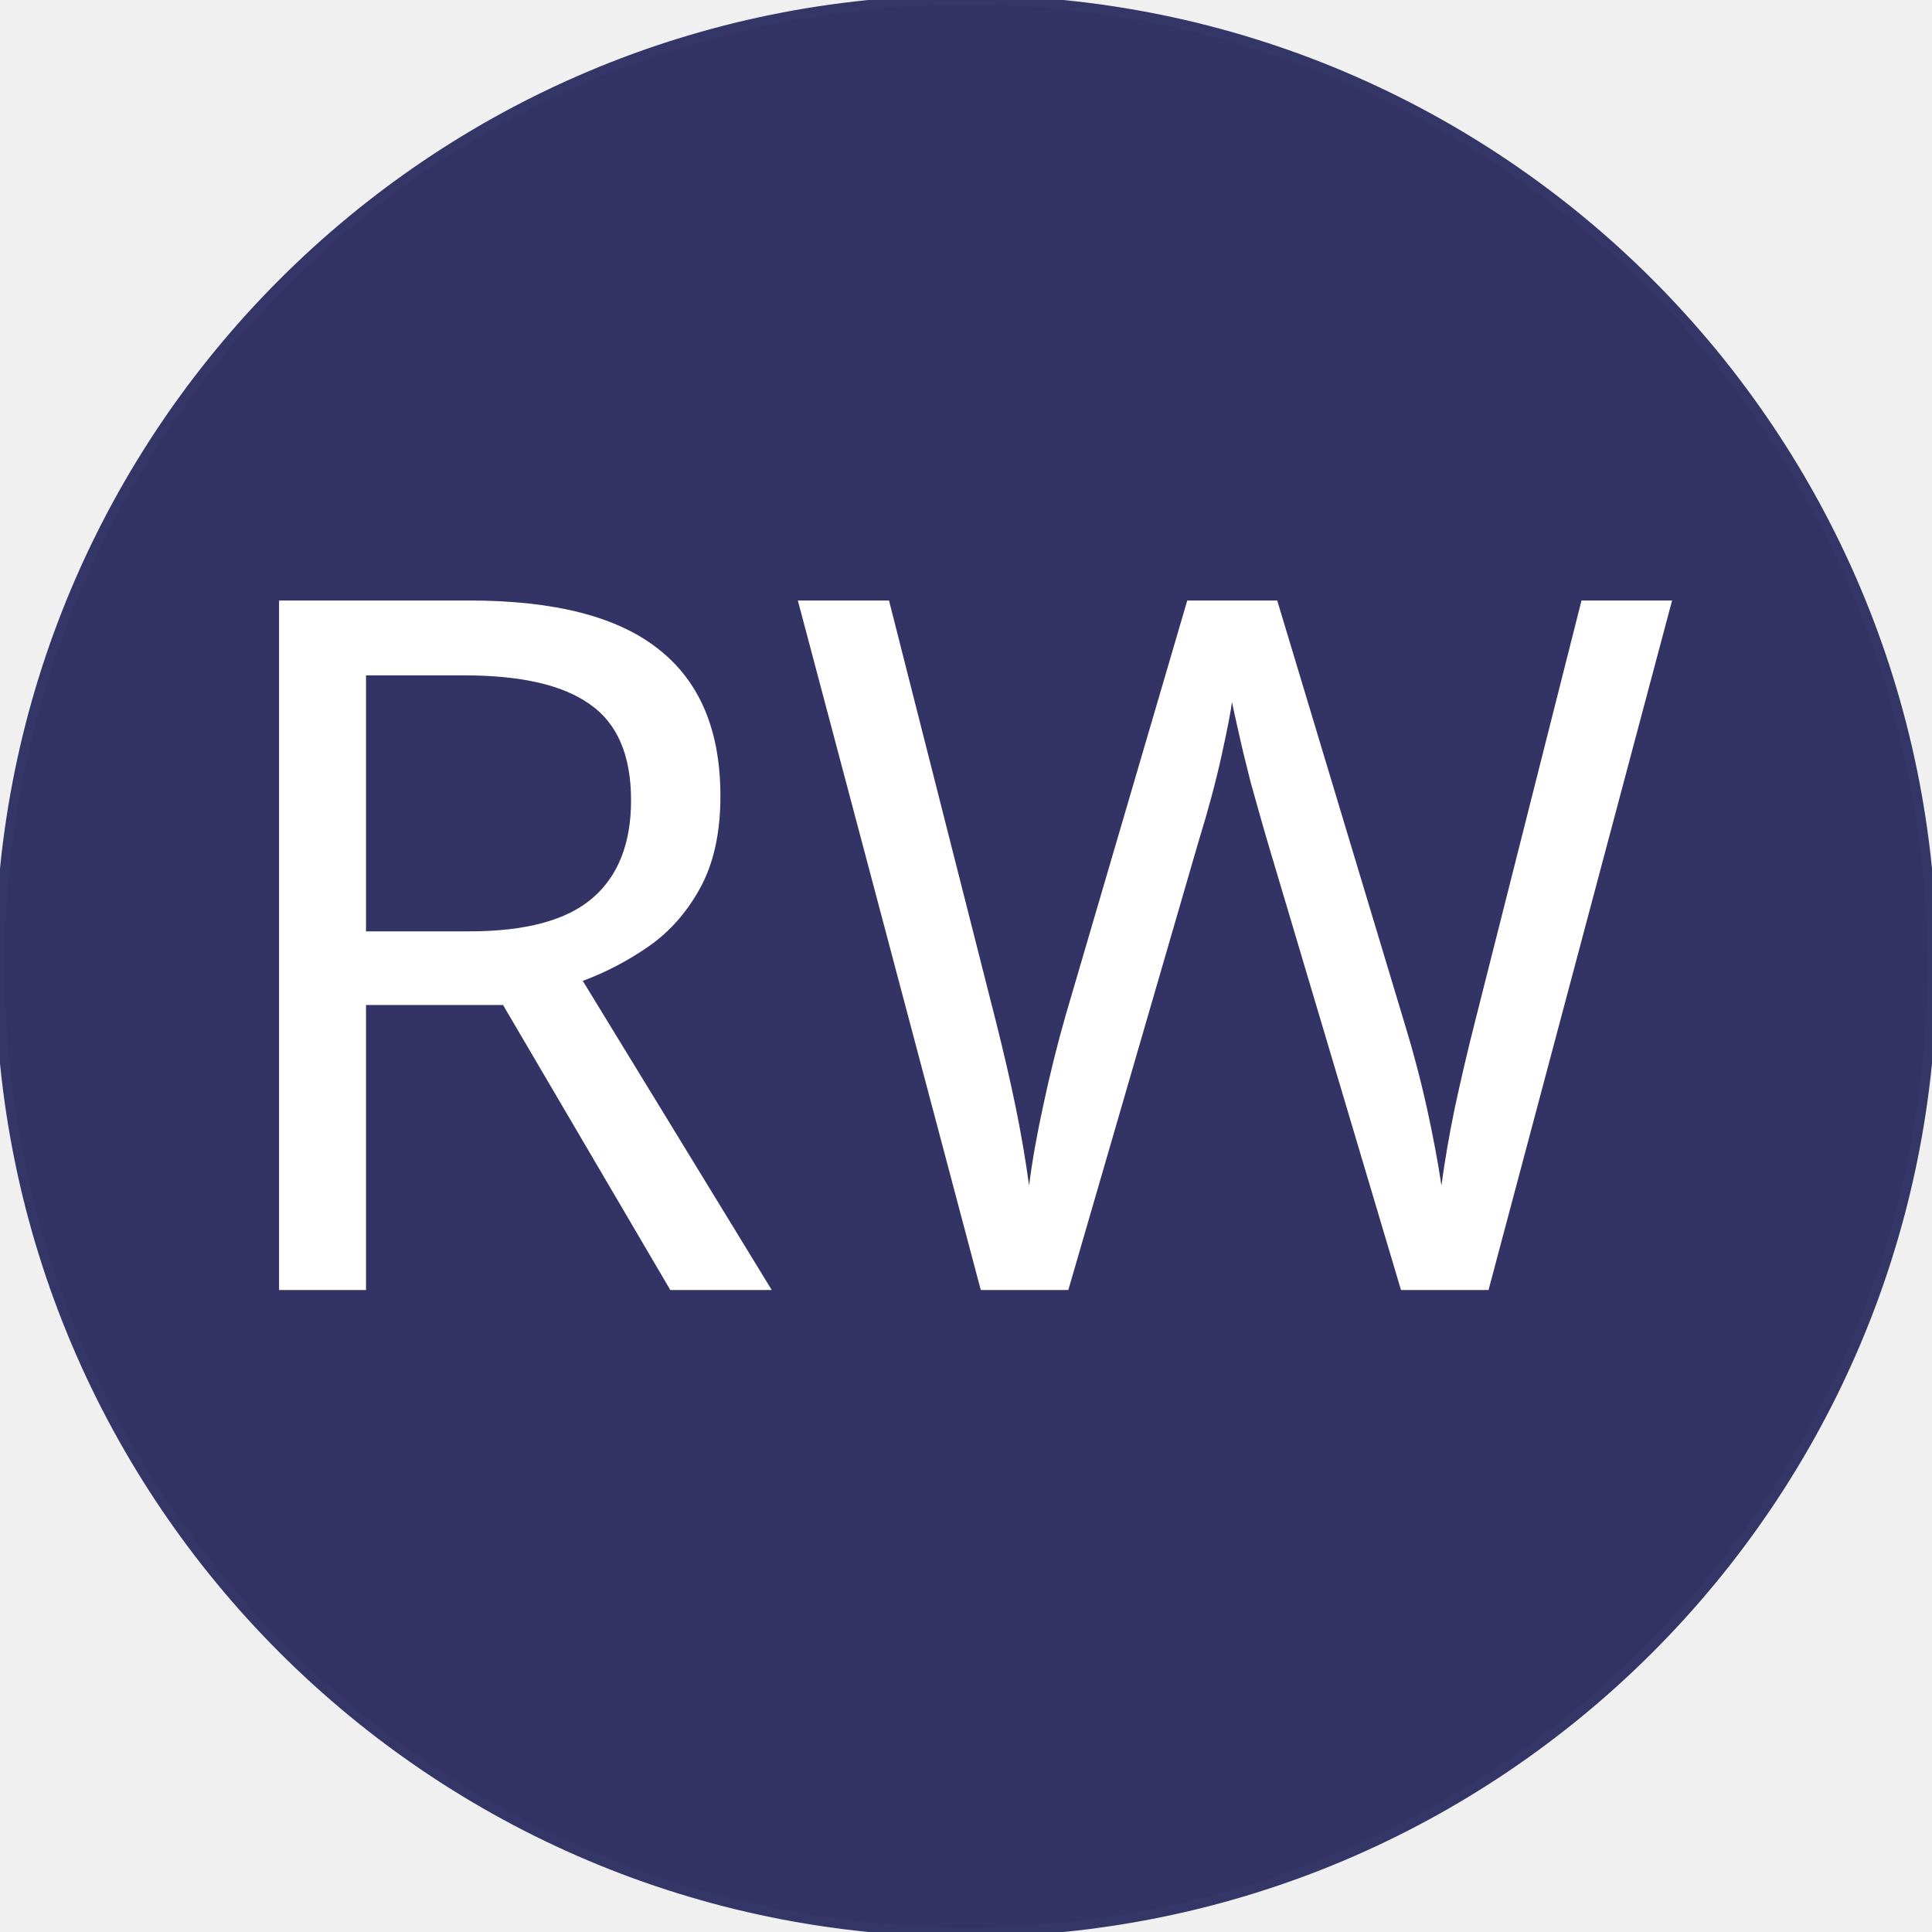
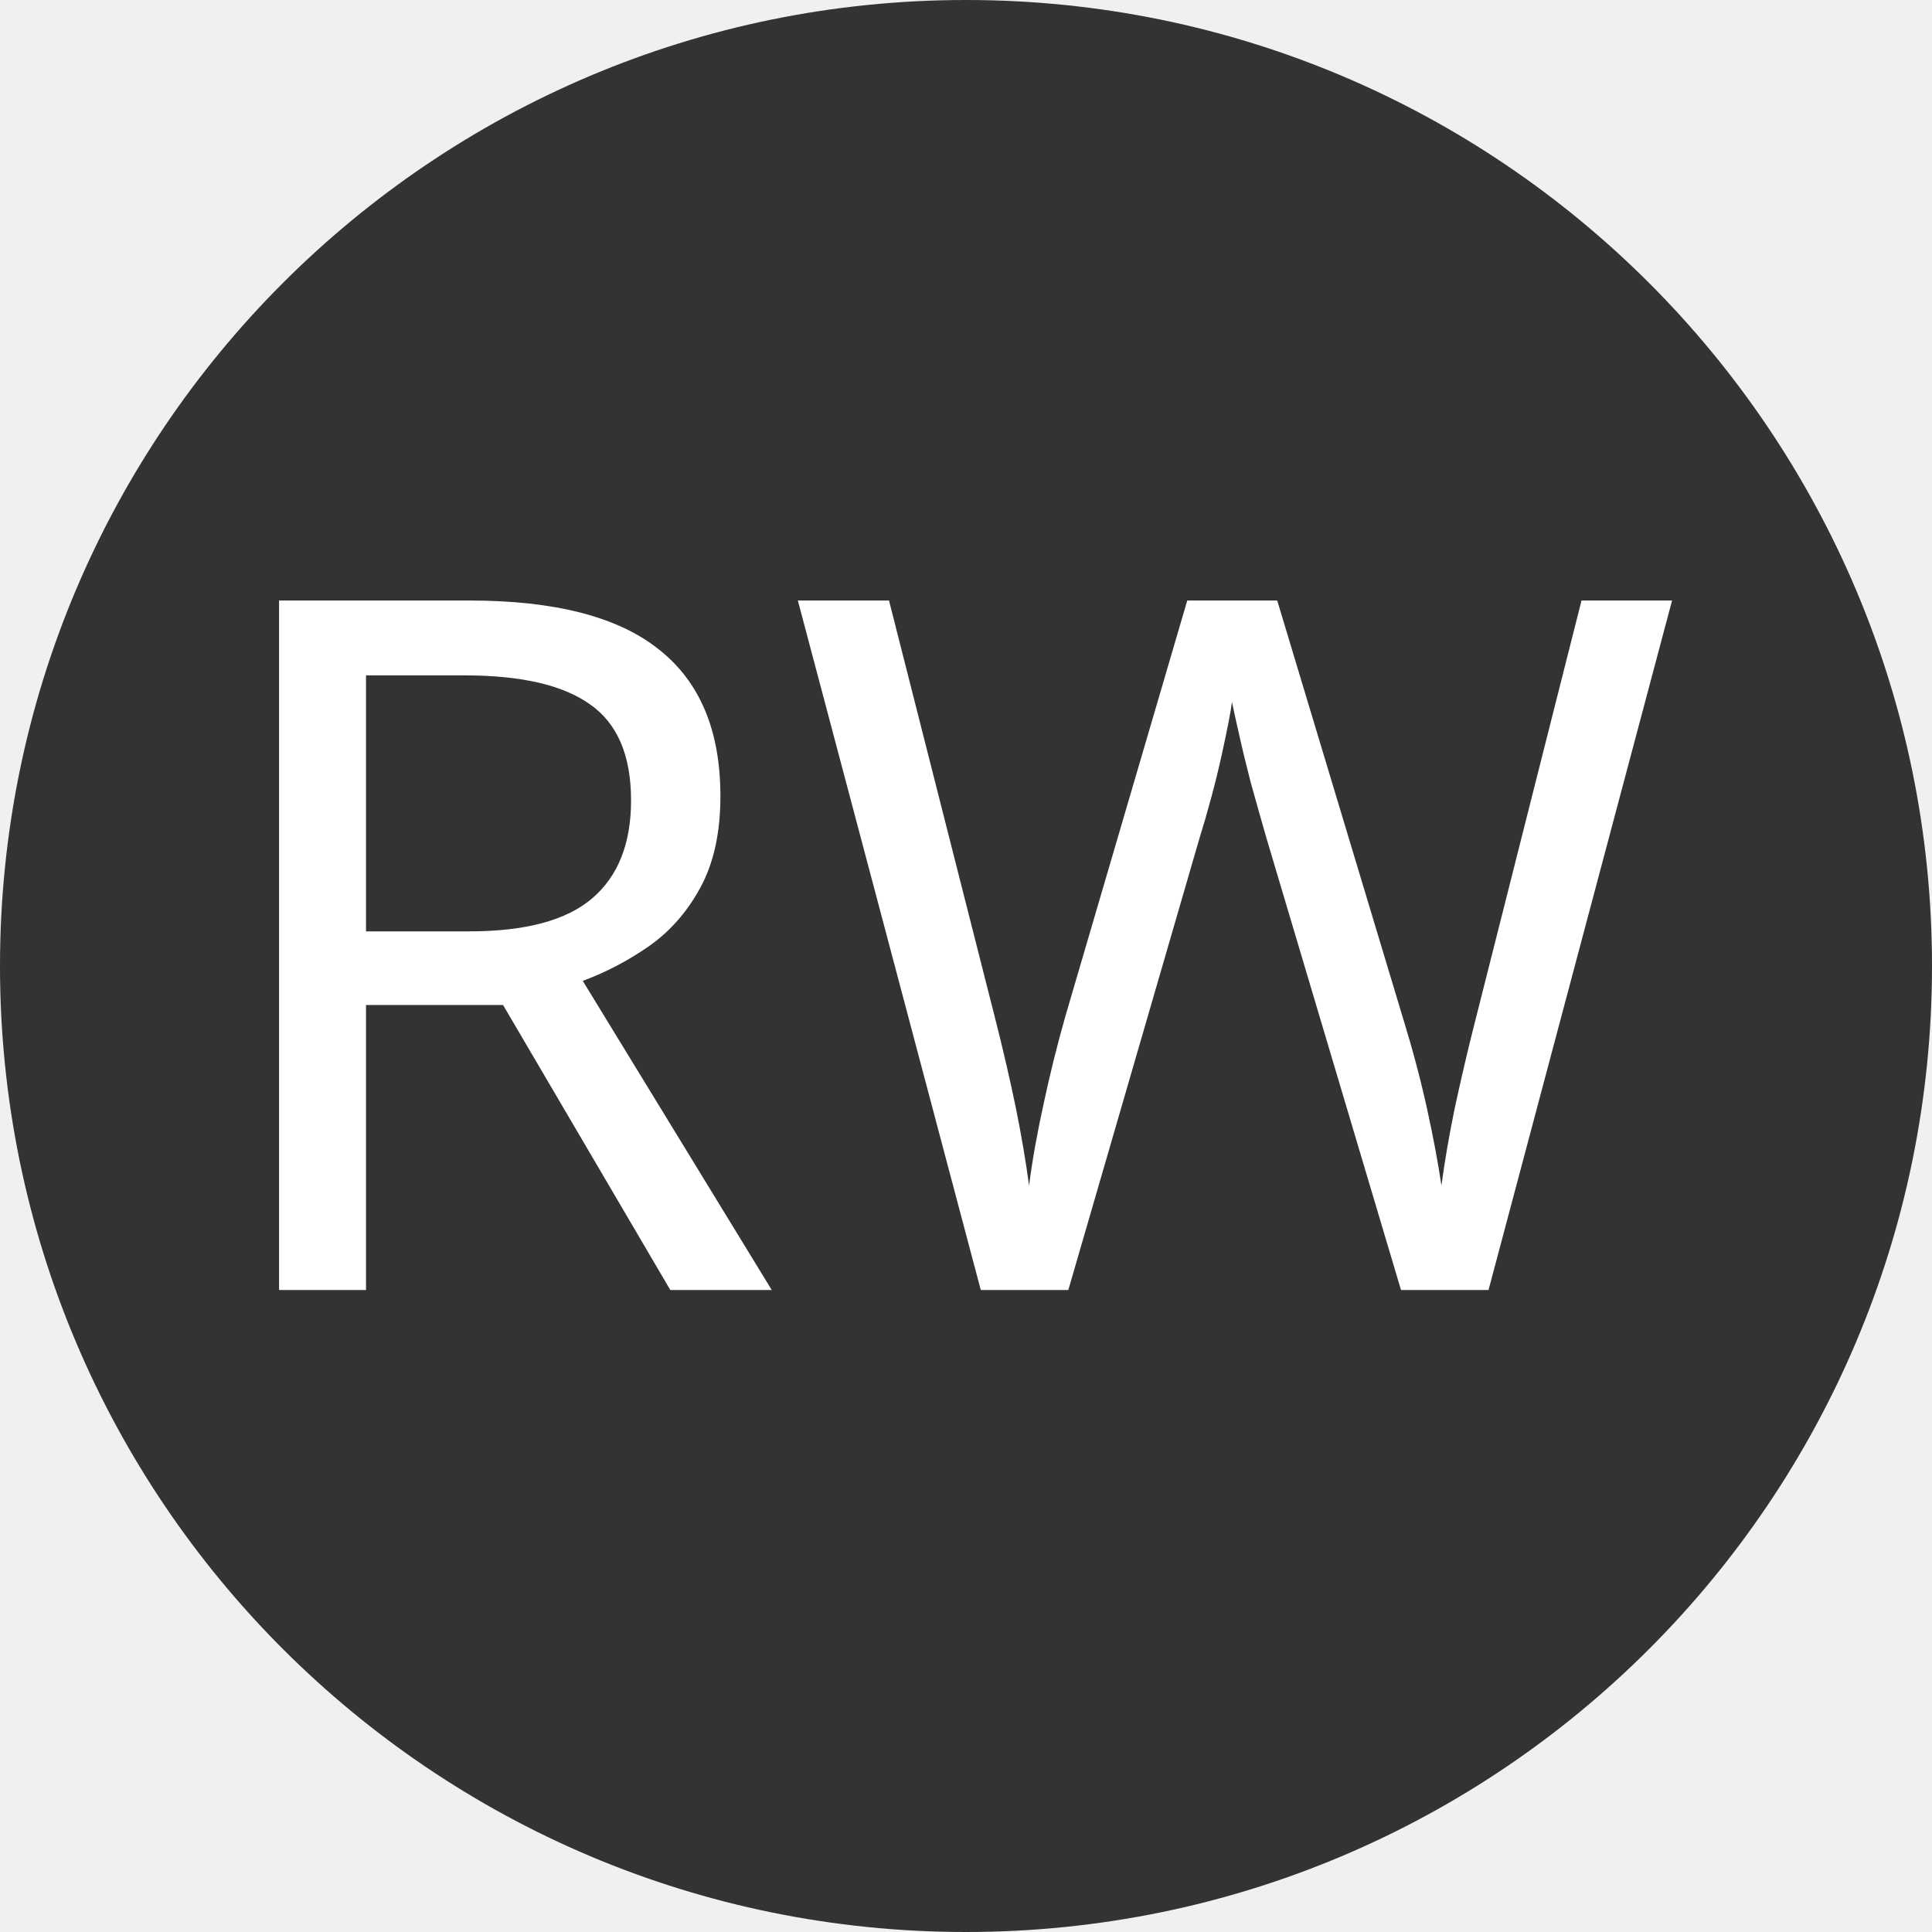
- <svg xmlns="http://www.w3.org/2000/svg" version="1.1" x="0px" y="0px" viewBox="0 0 50 50" enable-background="new 0 0 50 50" xml:space="preserve">
-   <g id="Layer_1">
-     <circle fill="#333366" stroke="#333666" stroke-width="0.25" stroke-miterlimit="10" cx="25" cy="25" r="25" />
+ <svg xmlns="http://www.w3.org/2000/svg" version="1.1" id="Layer_1" x="0px" y="0px" viewBox="0 0 50 50" enable-background="new 0 0 50 50" xml:space="preserve">
+   <g id="Layer_1_1_">
+     <circle fill="#333333" cx="25" cy="25" r="25" />
  </g>
  <g id="rw">
    <text transform="matrix(1 0 0 1 4.8005 33.3848)" fill="#FFFFFF" font-family="'Adelle-Regular'" font-size="25">RW</text>
  </g>
</svg>
